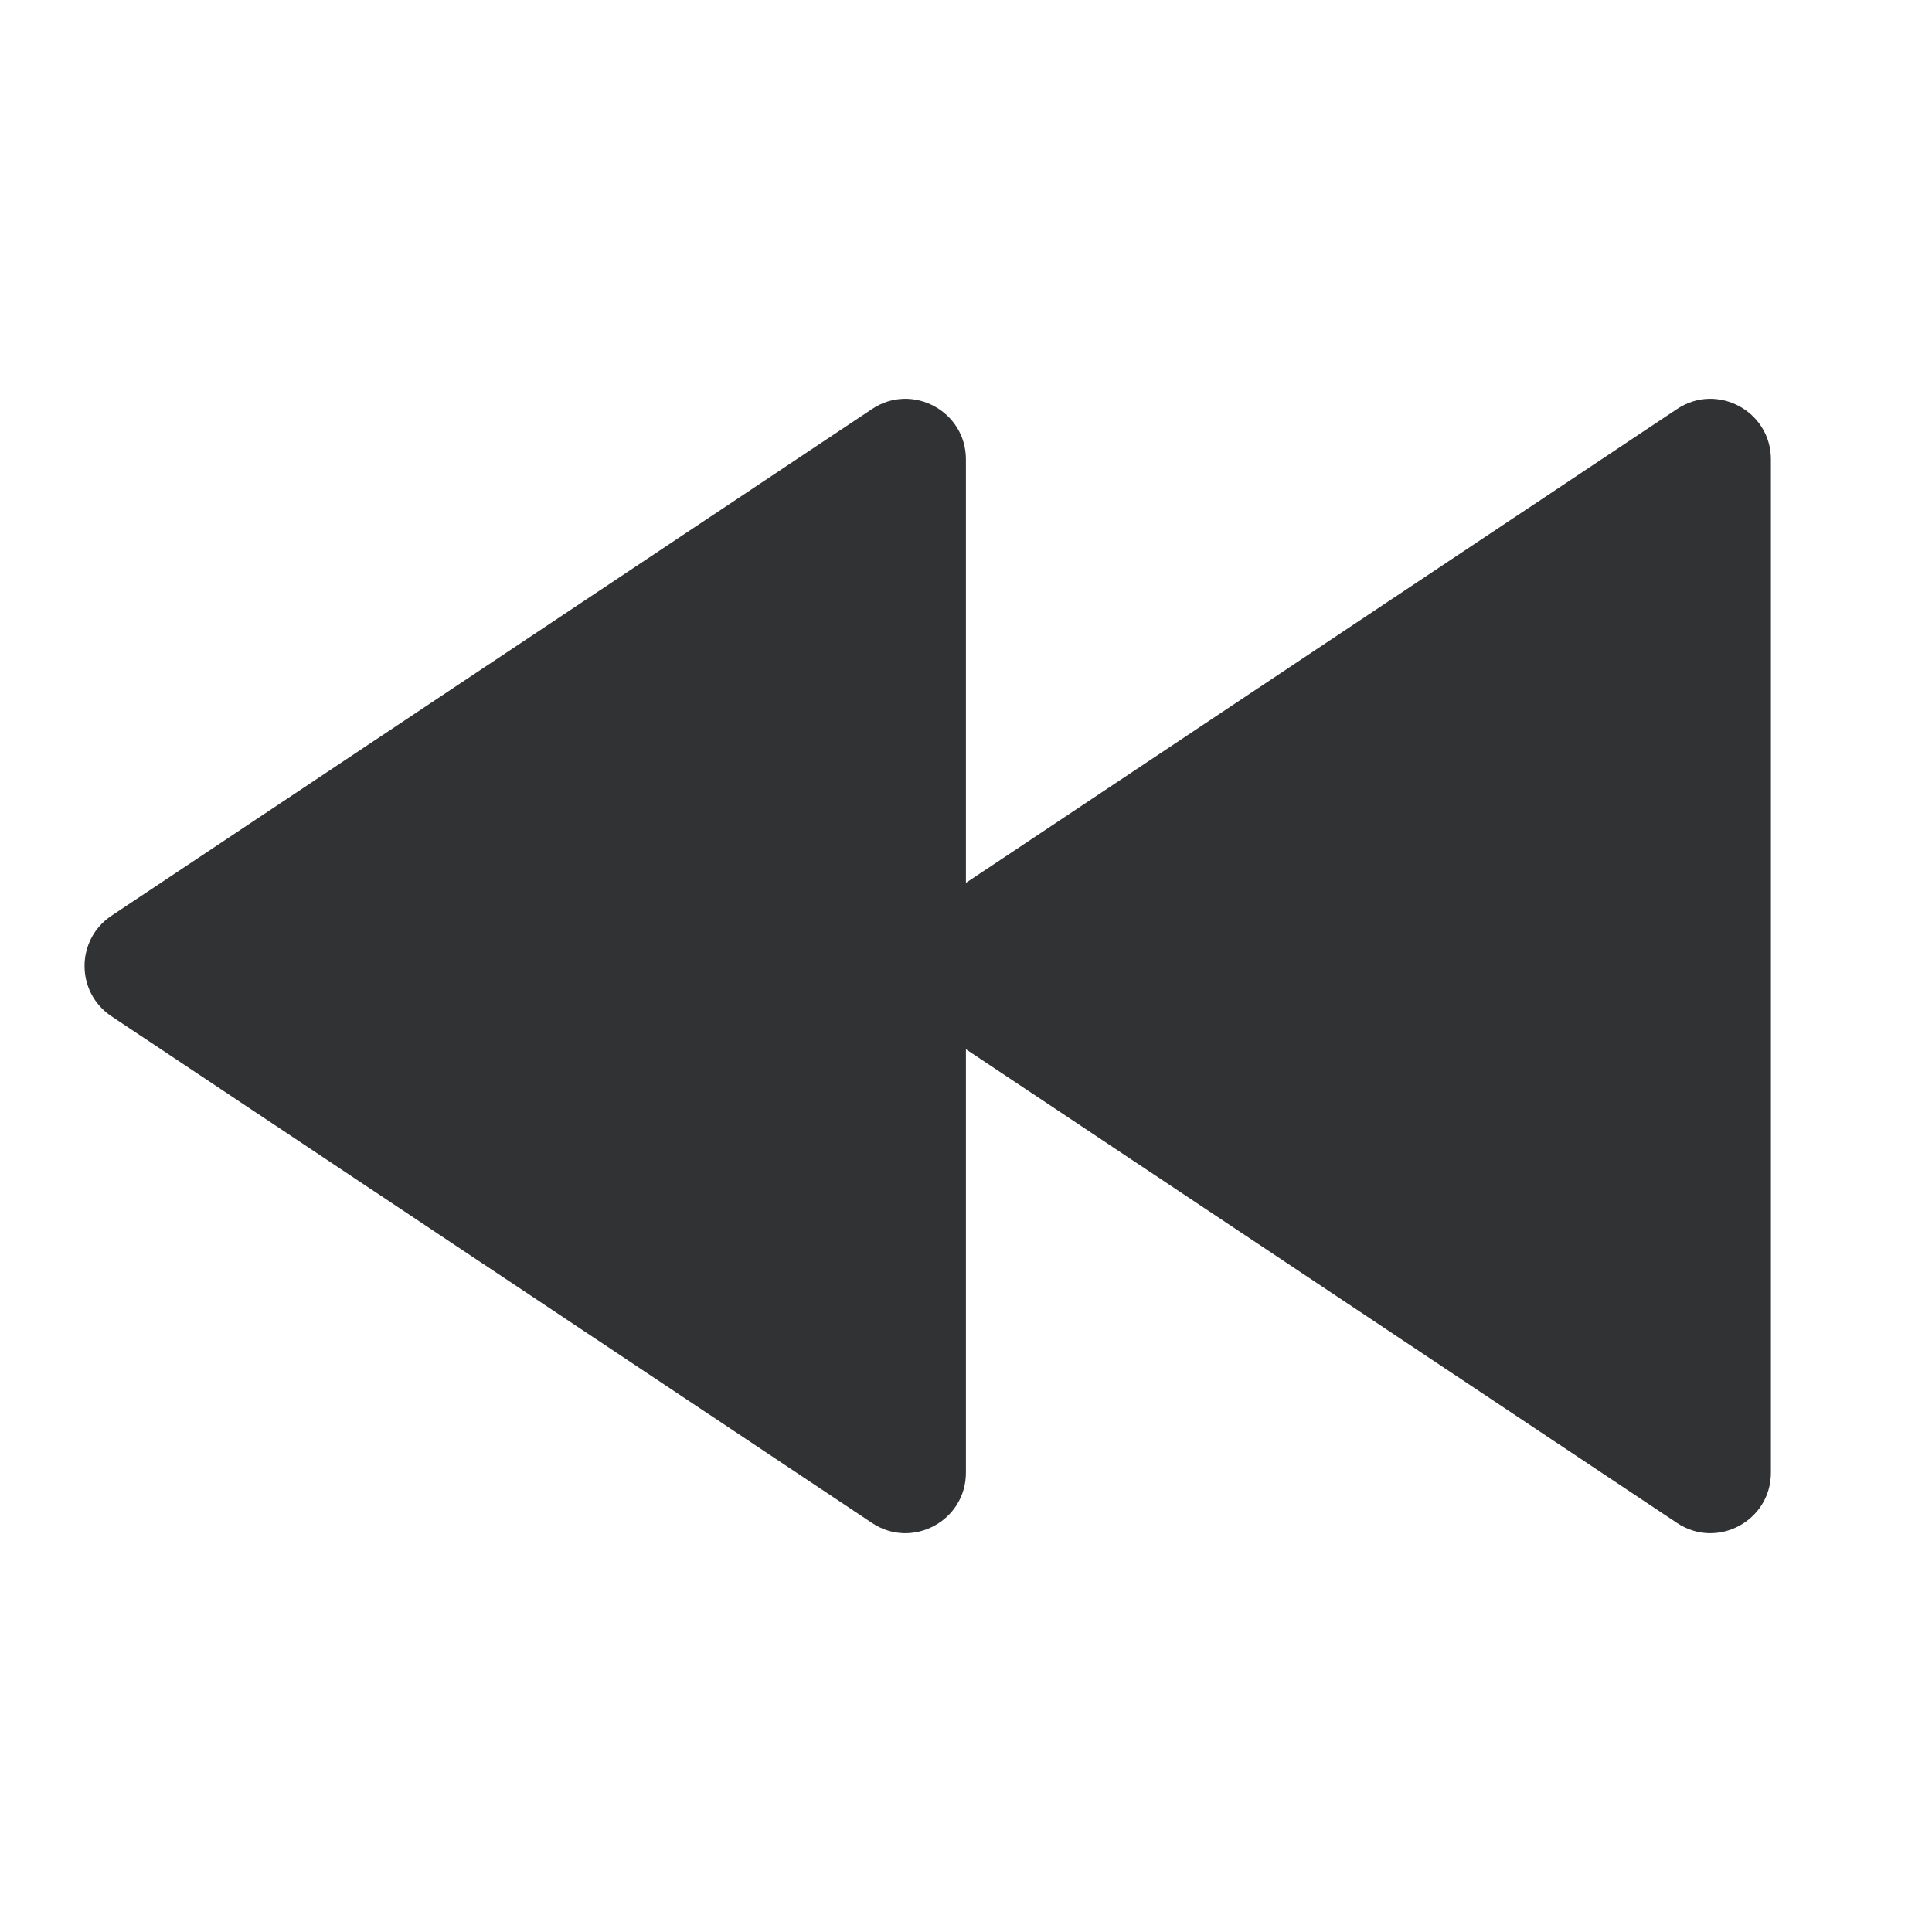
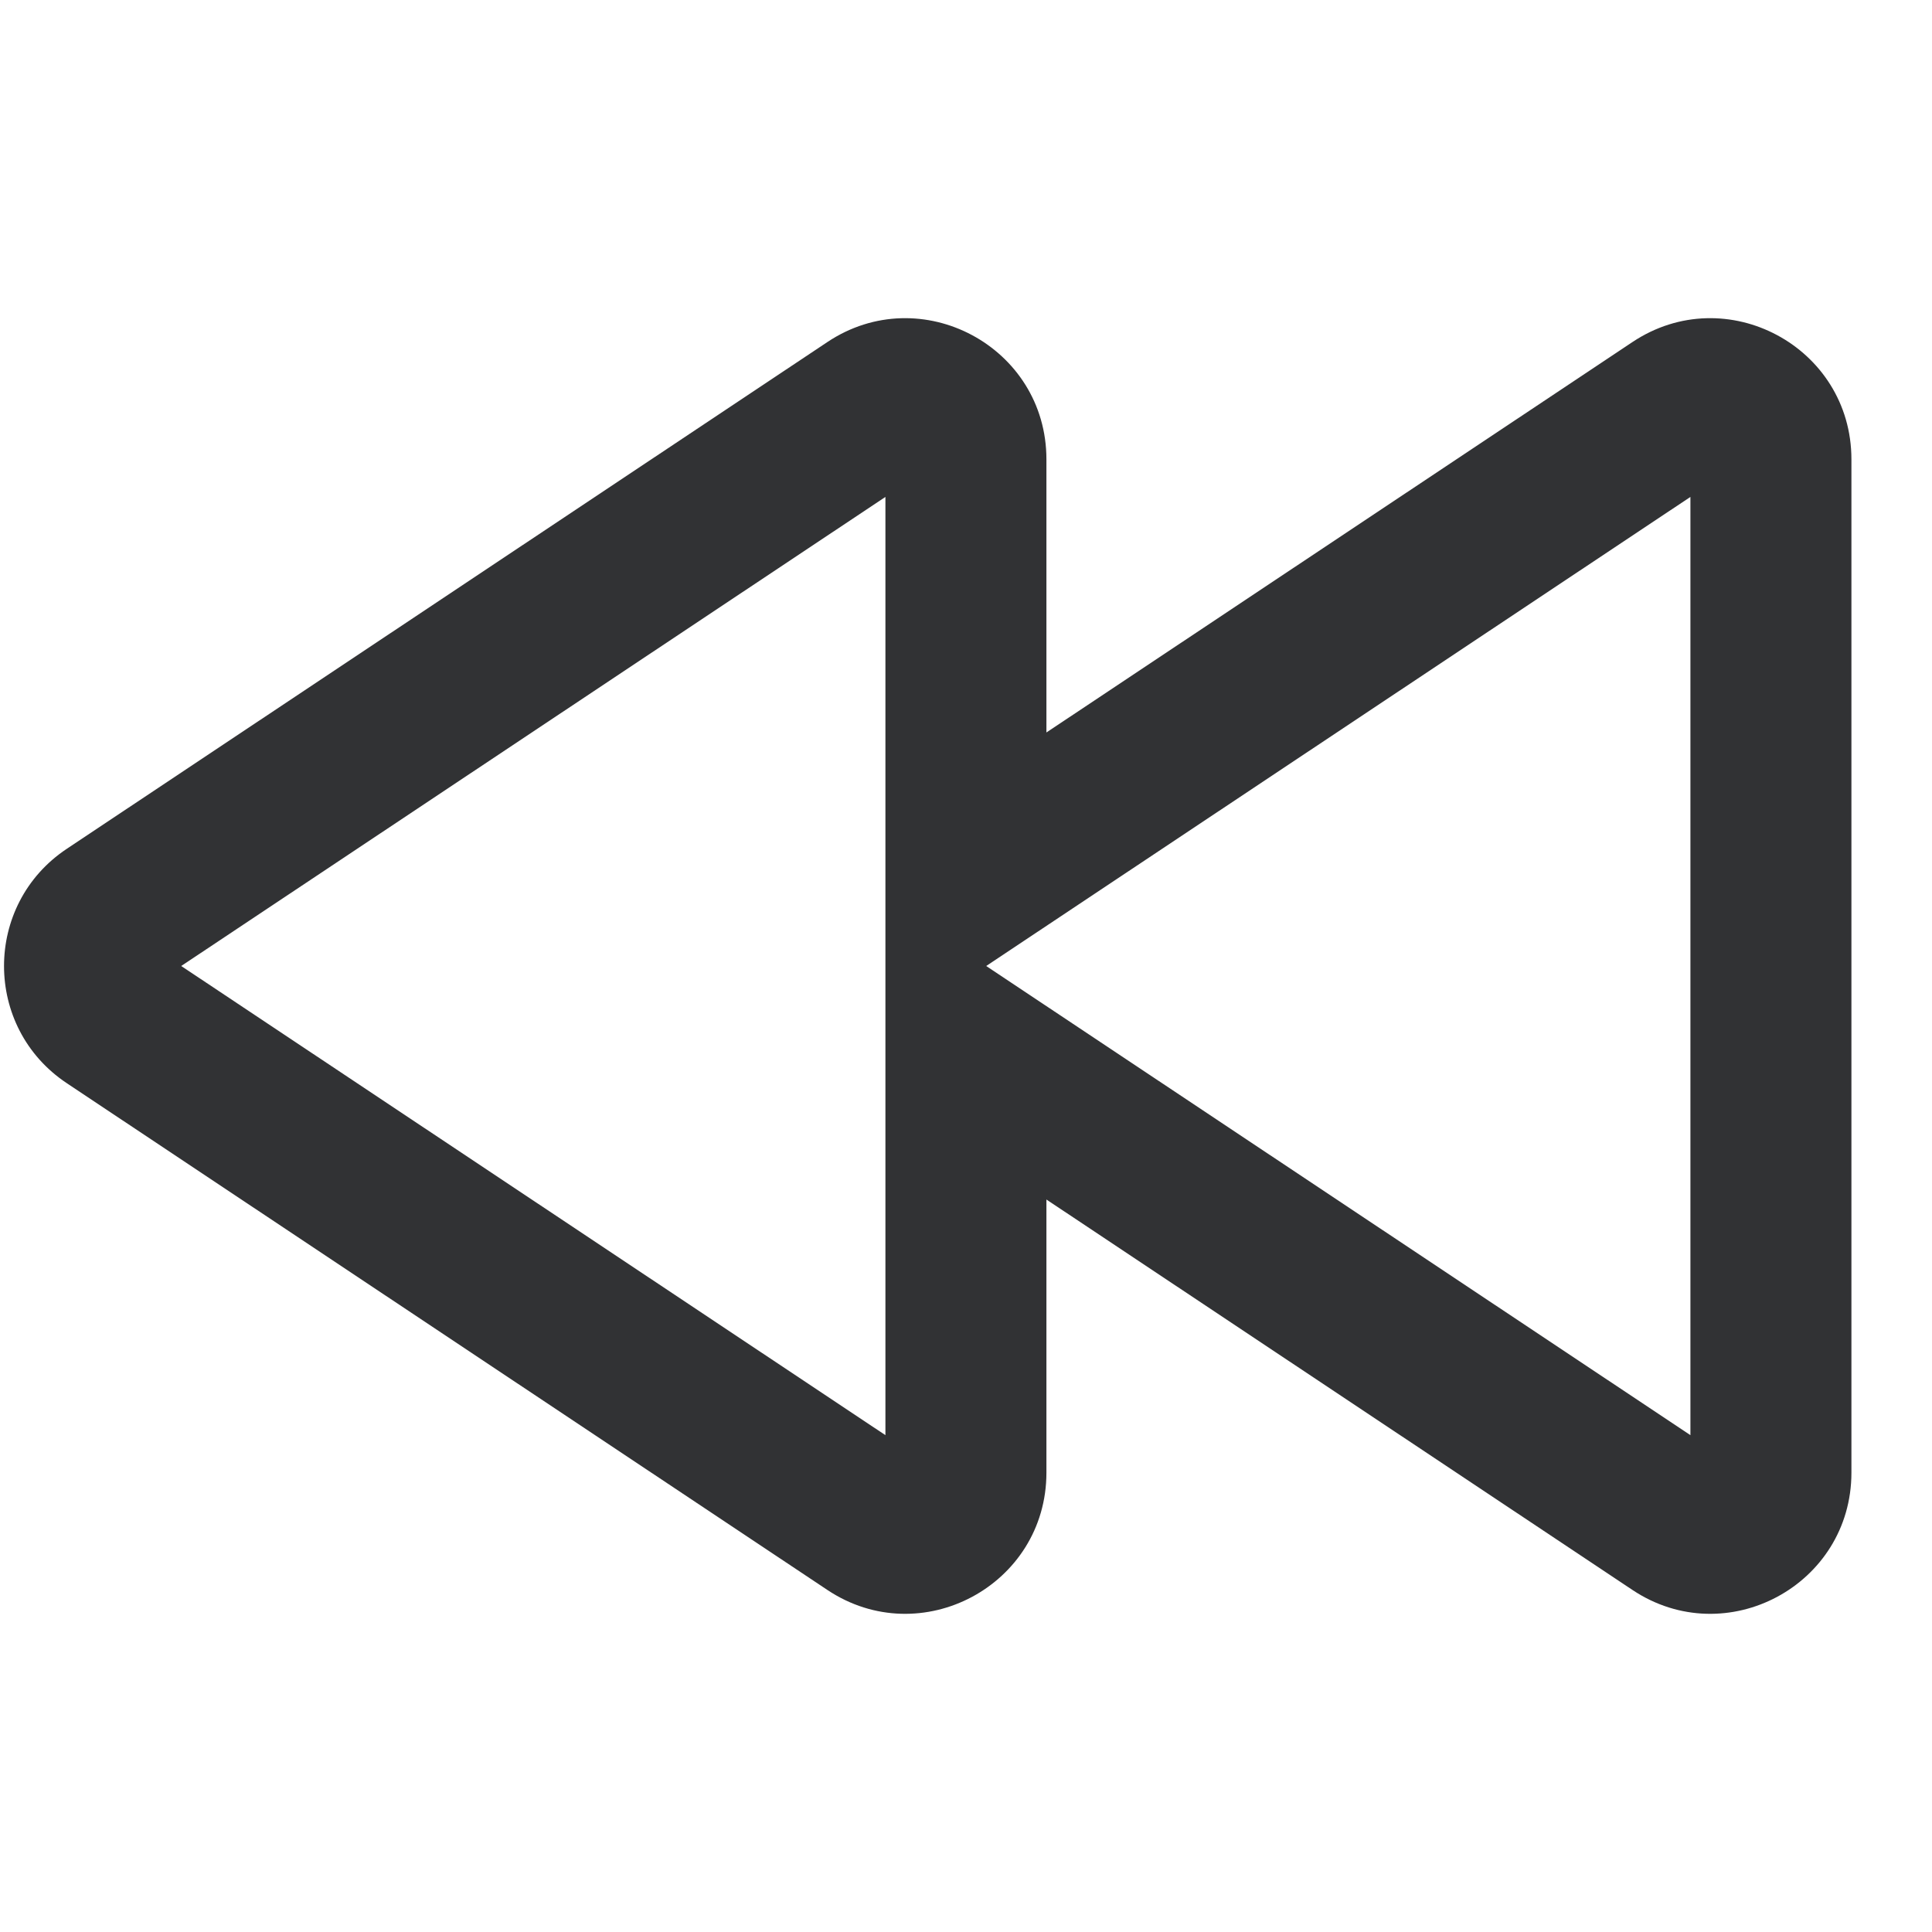
<svg xmlns="http://www.w3.org/2000/svg" width="24" height="24" viewBox="0 0 24 24" fill="none">
-   <path fill-rule="evenodd" clip-rule="evenodd" d="M11.999 13.034L20.833 18.919C21.331 19.251 21.999 18.893 21.999 18.294V5.706C21.999 5.107 21.331 4.749 20.833 5.081L11.999 10.967V5.706C11.999 5.107 11.331 4.749 10.833 5.081L1.384 11.376C0.939 11.673 0.939 12.327 1.384 12.624L10.833 18.919C11.331 19.251 11.999 18.893 11.999 18.294V13.034Z" fill="#313234" />
+   <path fill-rule="evenodd" clip-rule="evenodd" d="M10.278 4.249C11.441 3.474 12.999 4.308 12.999 5.706V9.099L20.279 4.249C21.442 3.474 22.999 4.308 22.999 5.706V18.294C22.999 19.692 21.442 20.526 20.279 19.751L12.999 14.901V18.294C12.999 19.692 11.441 20.526 10.278 19.751L0.83 13.456C-0.21 12.764 -0.21 11.236 0.83 10.544L10.278 4.249ZM10.999 6.173L2.251 12L10.999 17.828V6.173ZM12.251 12L20.999 17.828V6.173L12.251 12Z" fill="#313234" />
</svg>
